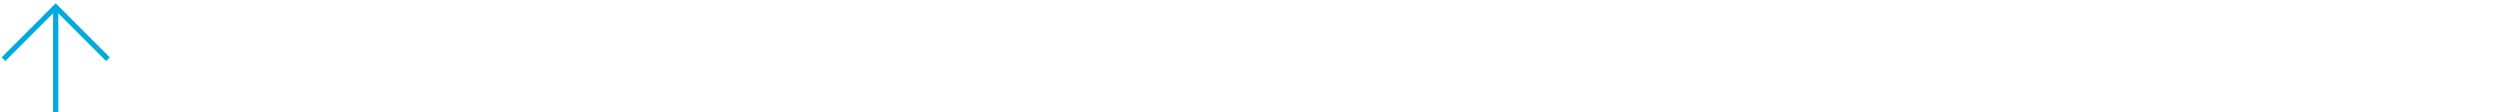
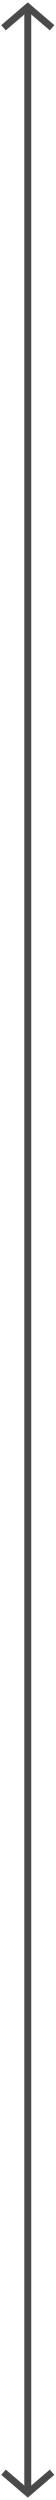
- <svg xmlns="http://www.w3.org/2000/svg" width="718" height="32" viewBox="0 0 718 32" fill="none">
-   <path d="M16 2V716" stroke="#00AADF" stroke-width="1.5" />
-   <path d="M1 17L16 2L31 17" stroke="#00AADF" stroke-width="1.5" />
-   <path d="M1 701L16 716L31 701" stroke="#00AADF" stroke-width="1.5" />
+ <svg xmlns="http://www.w3.org/2000/svg" width="16" height="720" viewBox="0 0 16 720" fill="none">
+   <path d="M1 712L8 718L15 712" stroke="#4A4A4A" stroke-width="2" />
+   <path d="M8 3V717" stroke="#4A4A4A" stroke-width="2" />
+   <path d="M1 8L8 2L15 8" stroke="#4A4A4A" stroke-width="2" />
</svg>
